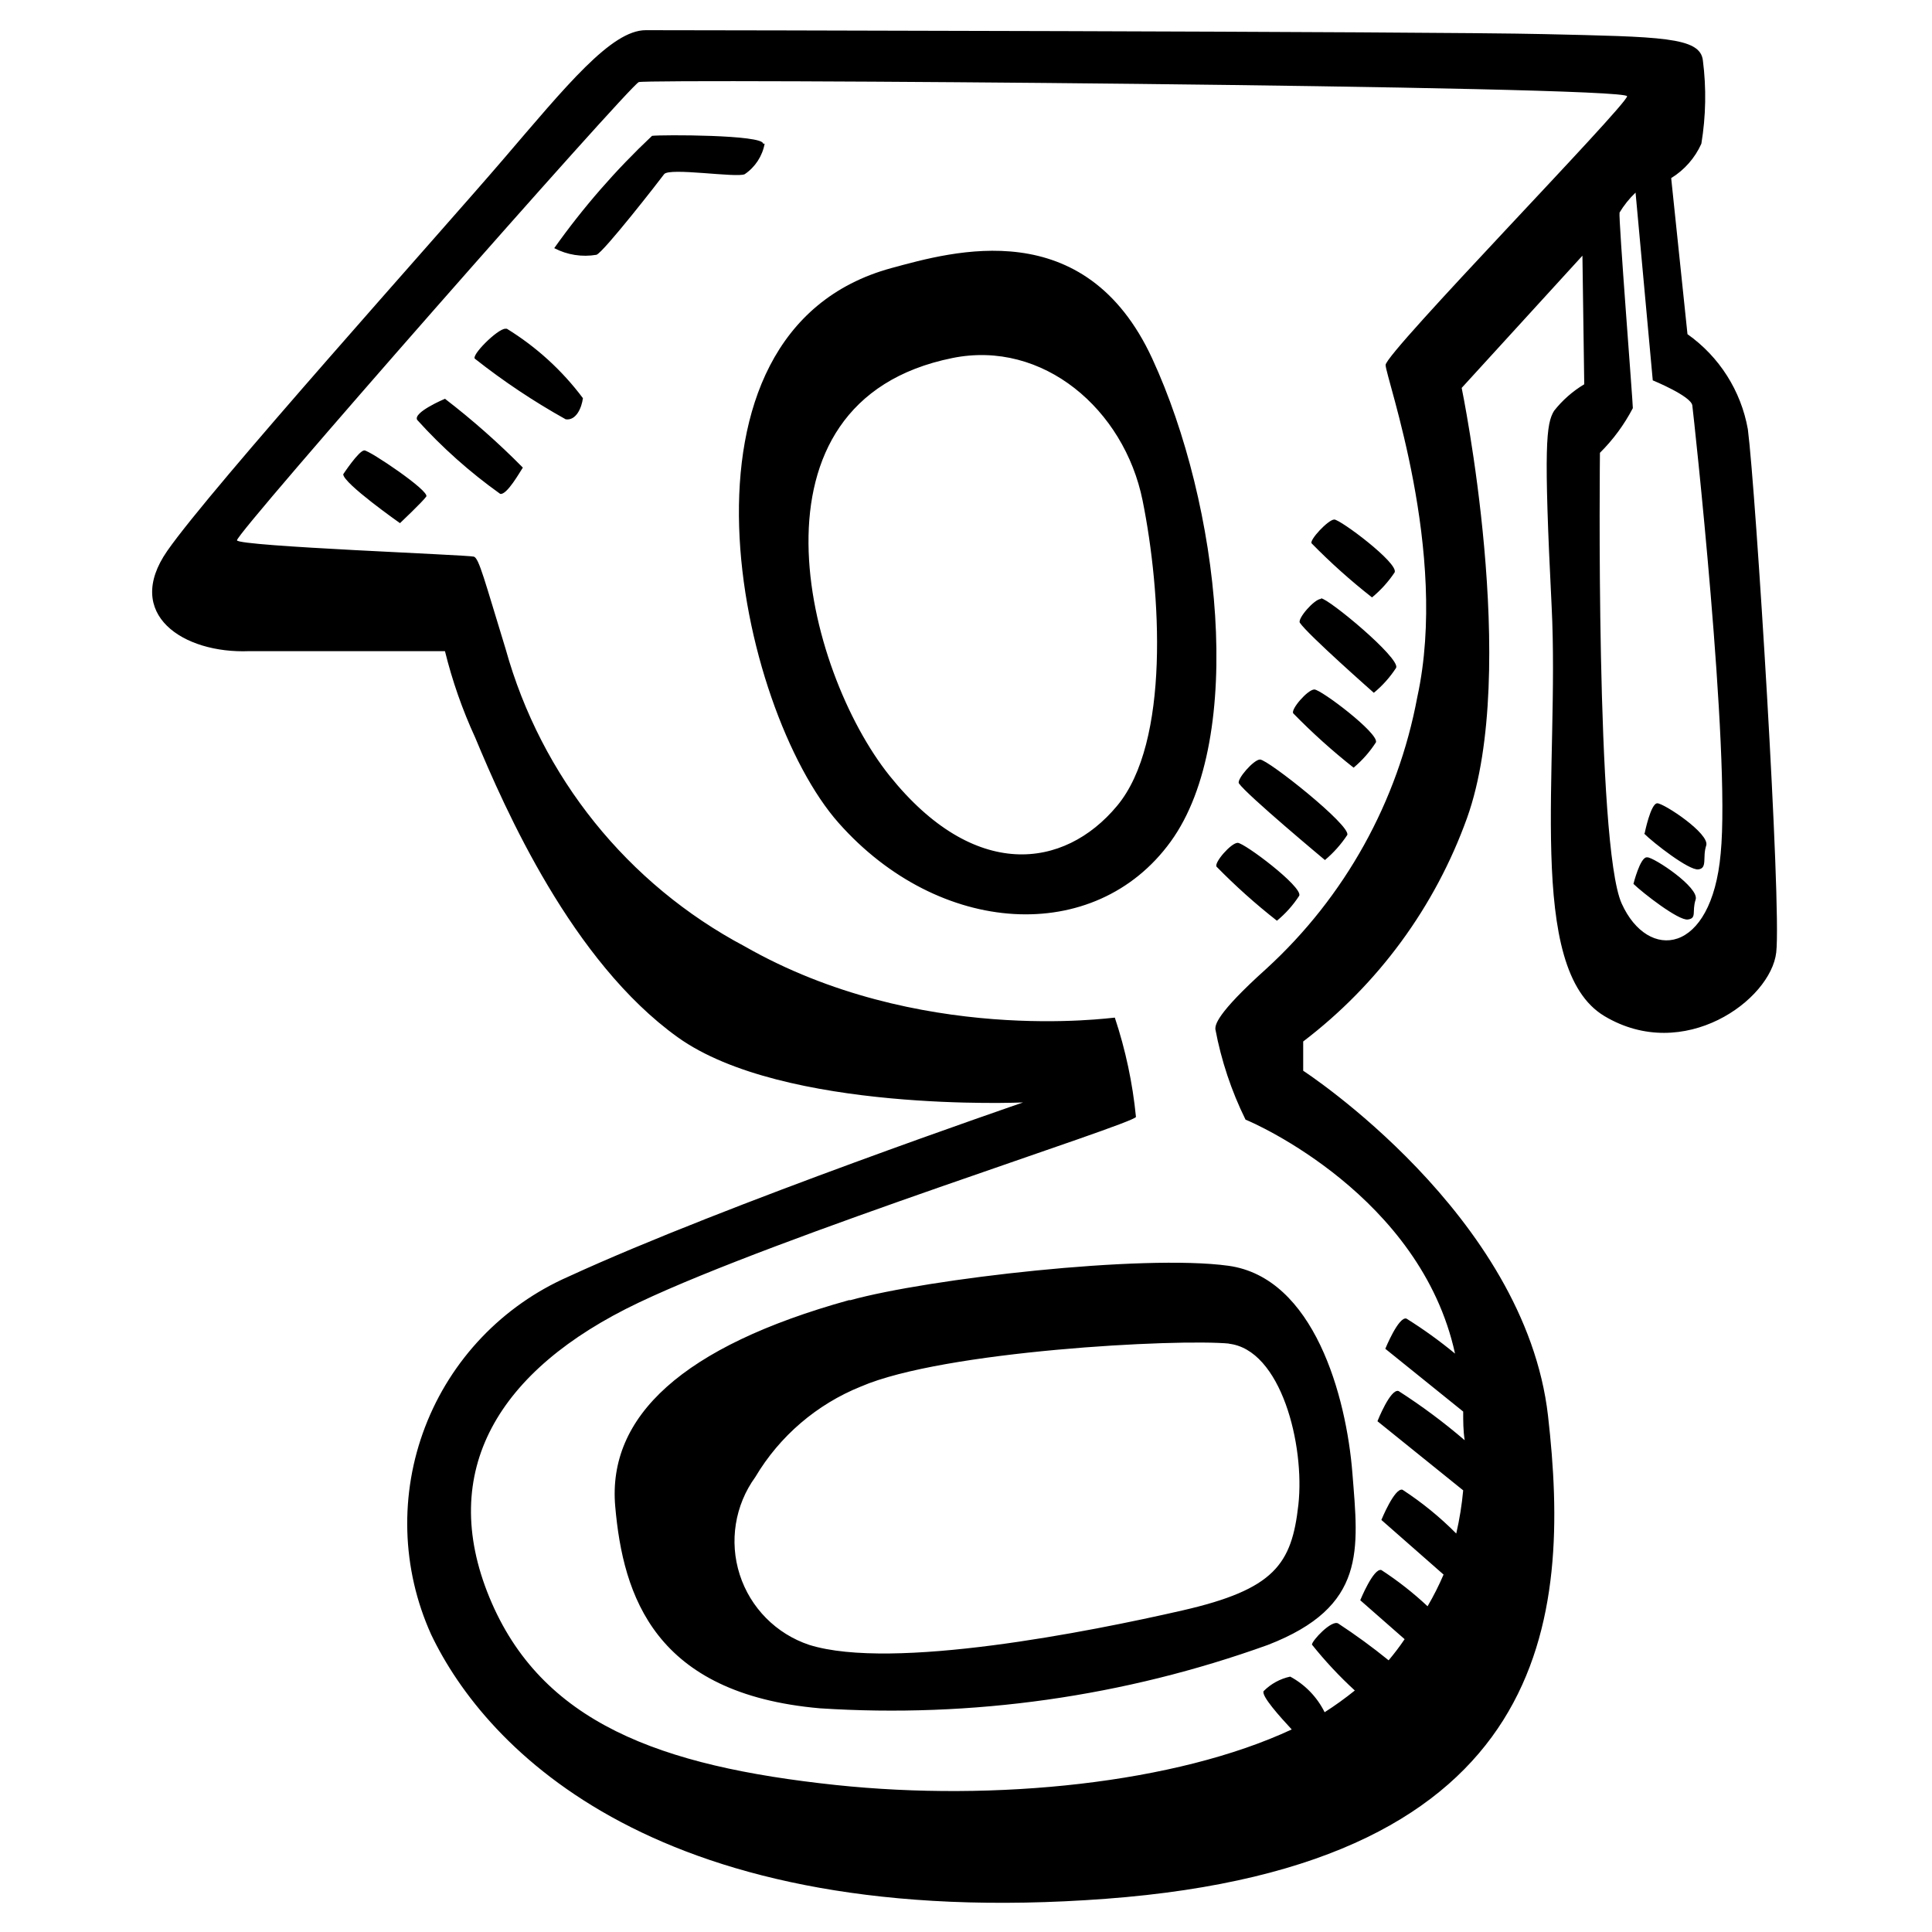
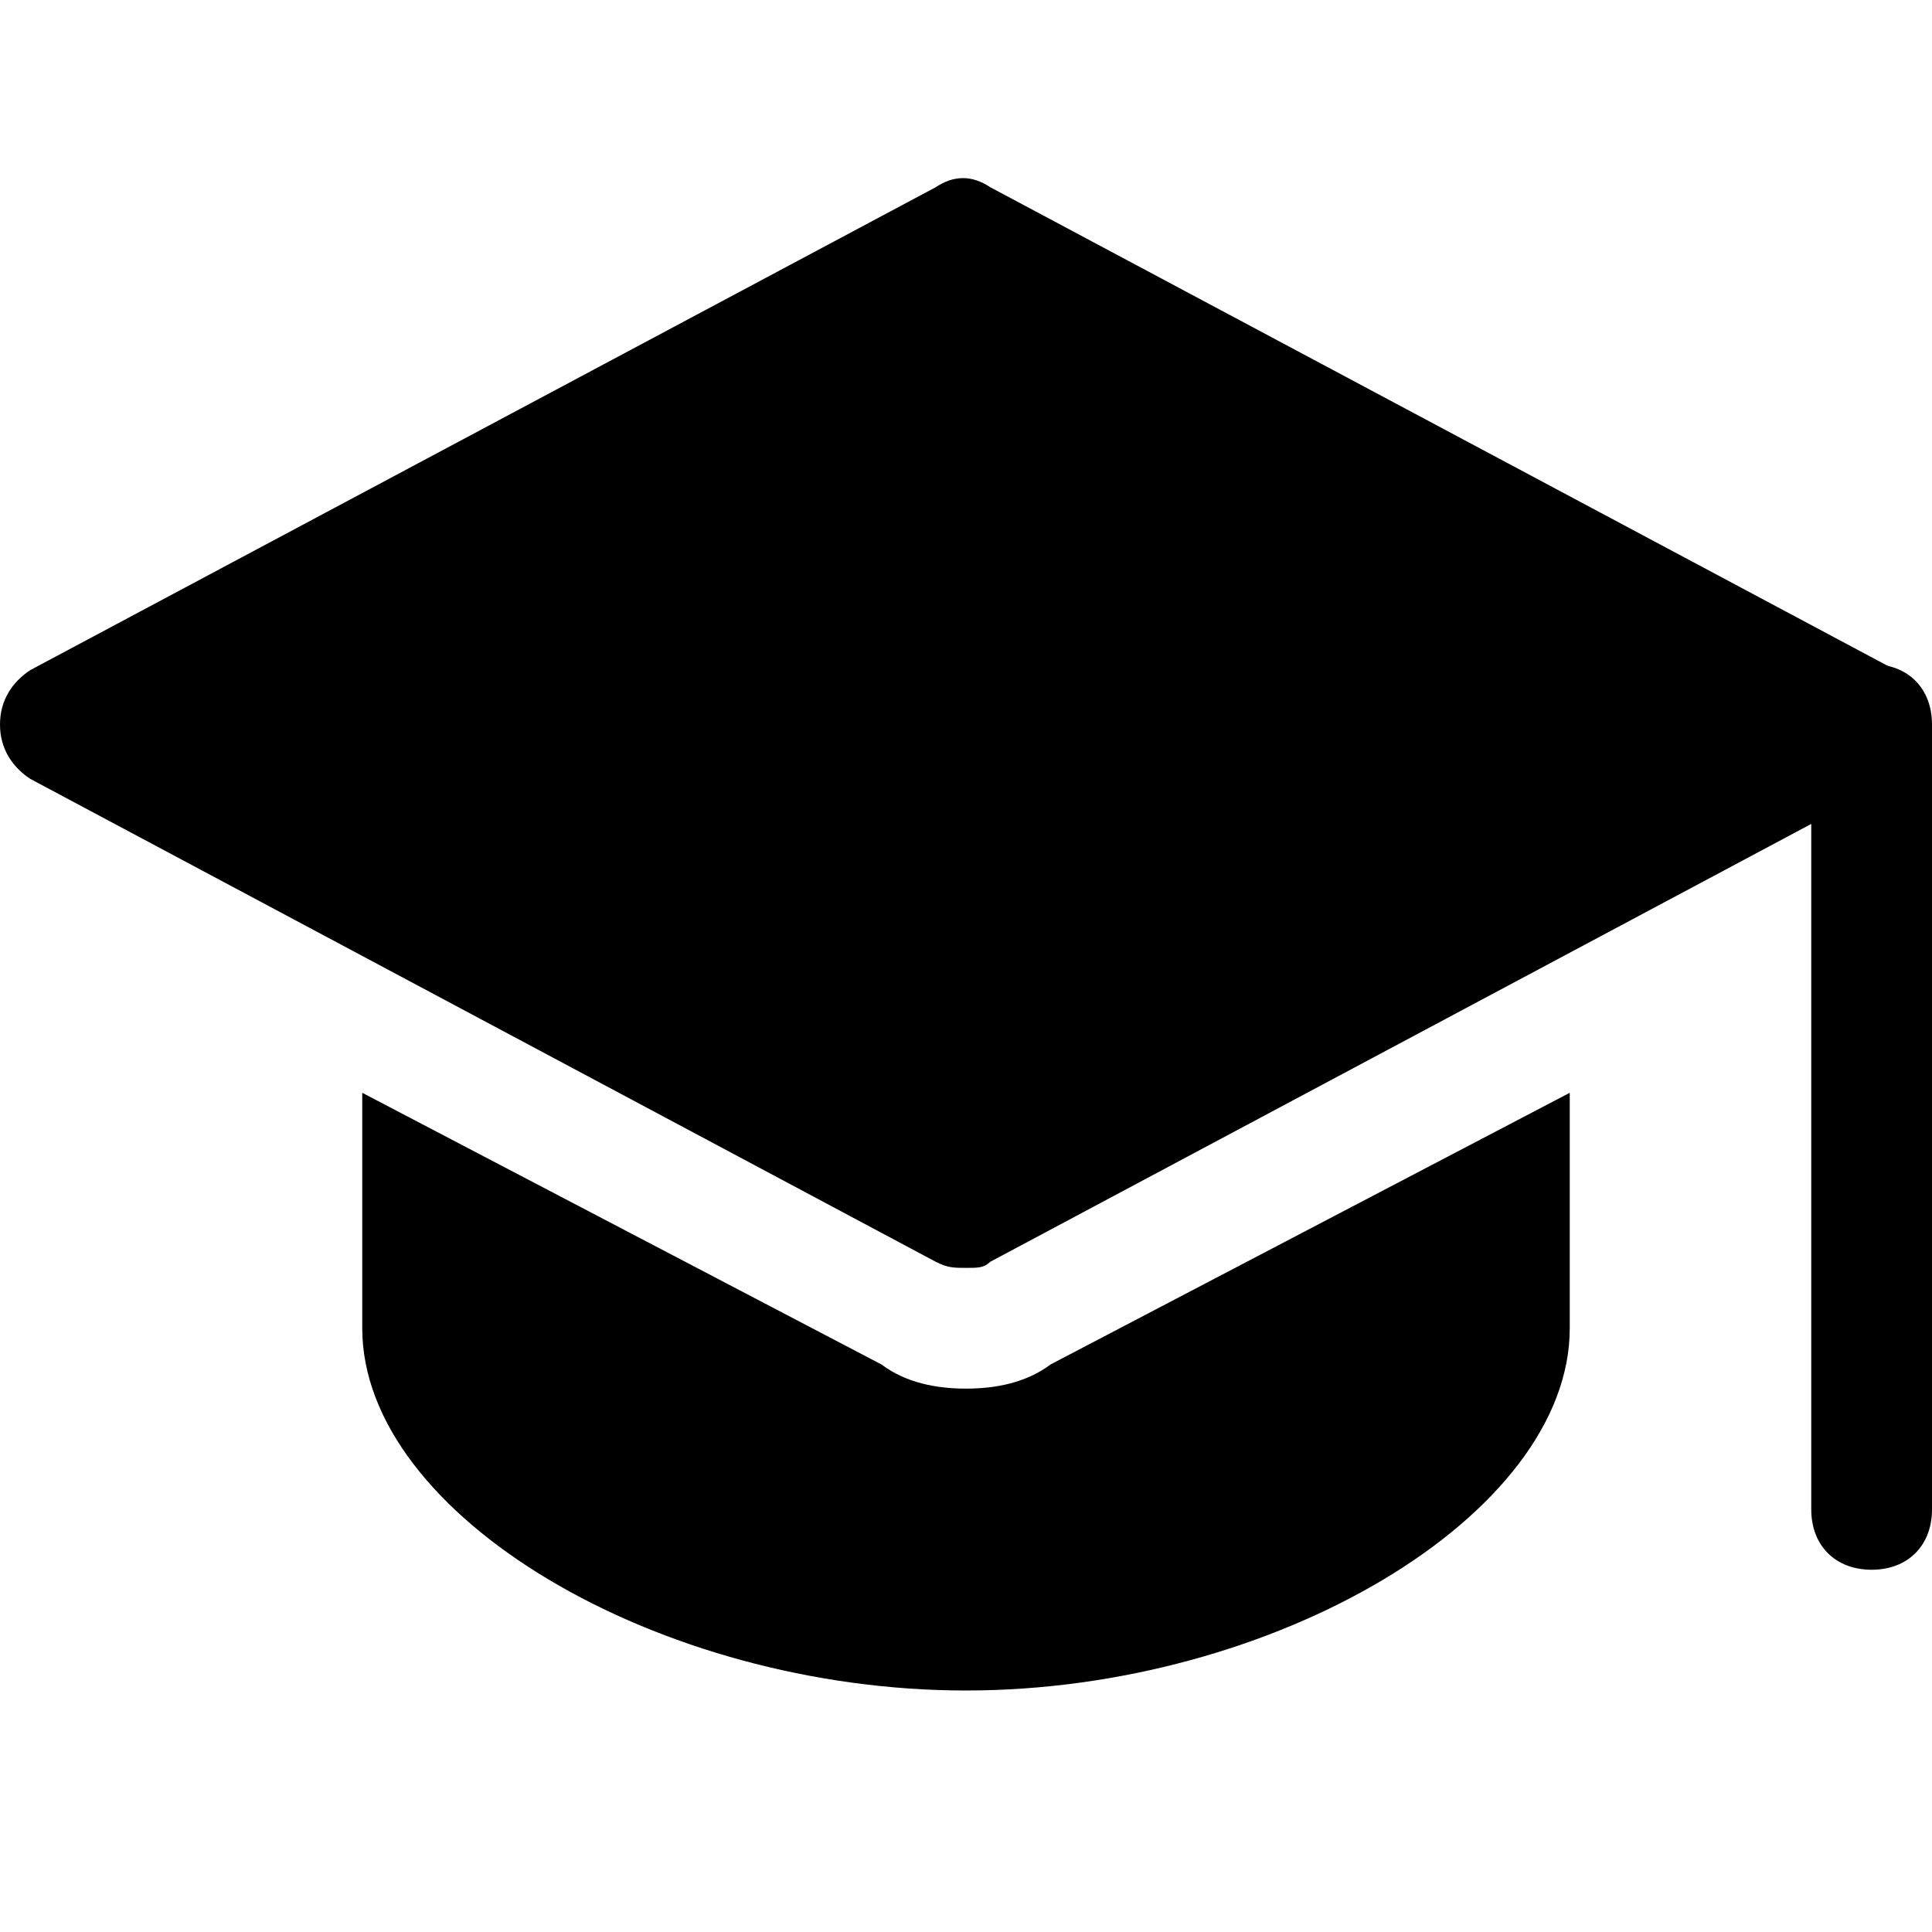
- <svg xmlns="http://www.w3.org/2000/svg" enable-background="new 0 0 64 64" viewBox="0 0 64 64">
-   <path d="m41 27.92c-.22 0-.79.66-.7.79a20.43 20.43 0 0 0 2 1.79 3.62 3.62 0 0 0 .74-.83c.11-.3-1.82-1.75-2.04-1.75zm.74-2.76c-.21 0-.78.66-.7.79.27.39 2.85 2.54 2.85 2.54a3.86 3.86 0 0 0 .74-.83c.13-.31-2.63-2.5-2.89-2.5zm1.8-2.32c-.22 0-.79.66-.7.79a20.77 20.77 0 0 0 2 1.8 3.74 3.74 0 0 0 .74-.84c.1-.3-1.82-1.75-2.04-1.75zm.22-3c-.22 0-.79.66-.7.79.26.39 2.45 2.32 2.45 2.32a3.62 3.62 0 0 0 .74-.83c.13-.33-2.25-2.3-2.49-2.3zm-.31-1.84a20.43 20.43 0 0 0 2 1.79 3.84 3.84 0 0 0 .75-.83c.13-.31-1.8-1.75-2-1.75s-.84.69-.75.79zm-31.38-3.08c-.18 0-.7.79-.7.79 0 .3 1.88 1.62 1.88 1.62s.74-.7.87-.88-1.88-1.53-2.05-1.53zm2.67-1.71s-1.07.45-.92.7a17 17 0 0 0 2.75 2.45c.22.05.66-.74.75-.87a25.2 25.2 0 0 0 -2.58-2.28zm2-2.32c-.26 0-1.17.91-1 1a22.63 22.63 0 0 0 3 2c.35.05.53-.39.57-.7a9.1 9.1 0 0 0 -2.52-2.3zm8.54-6.13c0-.3-3.37-.3-3.68-.26a24.92 24.92 0 0 0 -3.24 3.72 2.21 2.21 0 0 0 1.4.22c.24-.09 2.07-2.44 2.24-2.67s2.41.13 2.67 0a1.56 1.56 0 0 0 .66-1.01zm2.84 38.31c-5.51 1.53-8 3.85-7.74 6.83s1.31 6.21 6.78 6.69a36.76 36.76 0 0 0 14.84-2.1c3.28-1.27 3-3.15 2.8-5.69s-1.27-6.48-4.11-6.87-9.96.43-12.52 1.14zm12.57 1.44c1.75.18 2.54 3.37 2.32 5.34s-.79 2.8-3.85 3.5-9.59 2-12.35 1.14a3.62 3.62 0 0 1 -1.79-5.56 7.19 7.19 0 0 1 3.5-3c2.73-1.18 10.48-1.59 12.22-1.42zm-11.16-35.63c-7.79 2.12-5.08 14.62-1.75 18.38s8.49 4.08 11 .62 1.62-11.17-.61-16-6.61-3.55-8.64-3zm7.47 17.82c-1.75 2.1-4.73 2.49-7.53-1s-5.06-12.4 2.08-13.84c3-.61 5.69 1.7 6.3 4.72s.92 8.01-.85 10.12zm20.9-12.48a4.91 4.91 0 0 0 -2-3.15l-.54-5.17a2.57 2.57 0 0 0 1-1.14 9.52 9.52 0 0 0 .05-2.76c-.09-.78-1.4-.78-5.25-.87s-28.63-.13-29.77-.13-2.63 1.84-4.73 4.29-9.66 10.86-11.12 12.96.53 3.41 2.72 3.32h6.48a16 16 0 0 0 1 2.86c1 2.4 3.21 7.42 6.71 9.93s11.44 2.16 11.44 2.16-9.87 3.38-15.06 5.77a8.93 8.93 0 0 0 -4.55 11.85c1.81 3.8 7.53 9.87 22.35 8.76s15.41-9.34 14.65-16-8.11-11.43-8.11-11.43v-.97a16.19 16.19 0 0 0 5.43-7.41c1.75-4.9-.18-14.24-.18-14.24l4-4.38.06 4.26a3.67 3.67 0 0 0 -1 .88c-.26.43-.35 1.13-.08 6.48s-.88 12 1.75 13.57 5.51-.53 5.69-2.11-.68-15.32-.94-17.33zm-12-2.13c0 .41 2.1 6.19 1.05 11a16.22 16.22 0 0 1 -5 9c-1.69 1.52-1.69 1.87-1.69 2a11.63 11.63 0 0 0 1 3c.29.11 5.8 2.53 6.94 7.75a15.07 15.07 0 0 0 -1.61-1.16c-.26-.08-.7 1-.7 1l2.58 2.08c0 .32 0 .64.05.95a19.74 19.74 0 0 0 -2.19-1.63c-.27-.09-.7 1-.7 1l2.84 2.29a10.67 10.67 0 0 1 -.23 1.43 10.81 10.81 0 0 0 -1.78-1.45c-.26-.08-.7 1-.7 1l2.06 1.81a9.38 9.38 0 0 1 -.53 1.05 11 11 0 0 0 -1.53-1.2c-.26-.08-.7 1-.7 1l1.47 1.29a8.27 8.27 0 0 1 -.53.7 20.32 20.32 0 0 0 -1.67-1.22c-.22-.13-.87.57-.87.7a13.51 13.51 0 0 0 1.42 1.52 11.09 11.09 0 0 1 -1 .72 2.7 2.7 0 0 0 -1.14-1.18 1.76 1.76 0 0 0 -.88.48c-.09.15.54.85.93 1.27-3.84 1.79-9.82 2.4-15.11 1.84-5.82-.62-9.76-2.06-11.47-6.22s.26-7.53 4.95-9.76 16.38-5.91 16.47-6.15a15.09 15.09 0 0 0 -.7-3.29c-.13 0-6.52.92-12.26-2.36a16 16 0 0 1 -7.92-9.85c-.7-2.28-.88-3-1.05-3.06s-7.78-.34-7.85-.54 13-15.06 13.31-15.18 32.8.12 32.74.47-8 8.49-8 8.9zm11.1 16.18c-.3 3.37-2.41 3.59-3.28 1.66s-.72-14.93-.72-14.93a6 6 0 0 0 1.09-1.48c0-.22-.48-6.31-.44-6.48a3.18 3.18 0 0 1 .53-.66l.57 6.22s1.27.52 1.31.83 1.27 11.47.94 14.84zm-2.54-.66c.31.31 1.49 1.23 1.8 1.19s.13-.4.26-.79-1.4-1.4-1.62-1.4-.42 1-.42 1zm.09.79c-.22 0-.44.88-.44.88.31.3 1.49 1.22 1.8 1.18s.13-.26.26-.66-1.38-1.4-1.6-1.4z" />
+ <svg xmlns="http://www.w3.org/2000/svg" id="Icons" style="enable-background:new 0 0 32 32;" version="1.1" viewBox="0 0 32 32" xml:space="preserve">
+   <path d="M31,26c-0.6,0-1-0.4-1-1V12c0-0.6,0.4-1,1-1s1,0.4,1,1v13C32,25.6,31.6,26,31,26z" />
+   <path d="M16,21c-0.2,0-0.3,0-0.5-0.1l-15-8C0.2,12.7,0,12.4,0,12s0.2-0.7,0.5-0.9l15-8c0.3-0.2,0.6-0.2,0.9,0l15,8   c0.3,0.2,0.5,0.5,0.5,0.9s-0.2,0.7-0.5,0.9l-15,8C16.3,21,16.2,21,16,21z" />
+   <path d="M17.4,22.6C17,22.9,16.5,23,16,23s-1-0.1-1.4-0.4L6,18.1V22c0,3.1,4.9,6,10,6s10-2.9,10-6v-3.9L17.4,22.6z" />
</svg>
